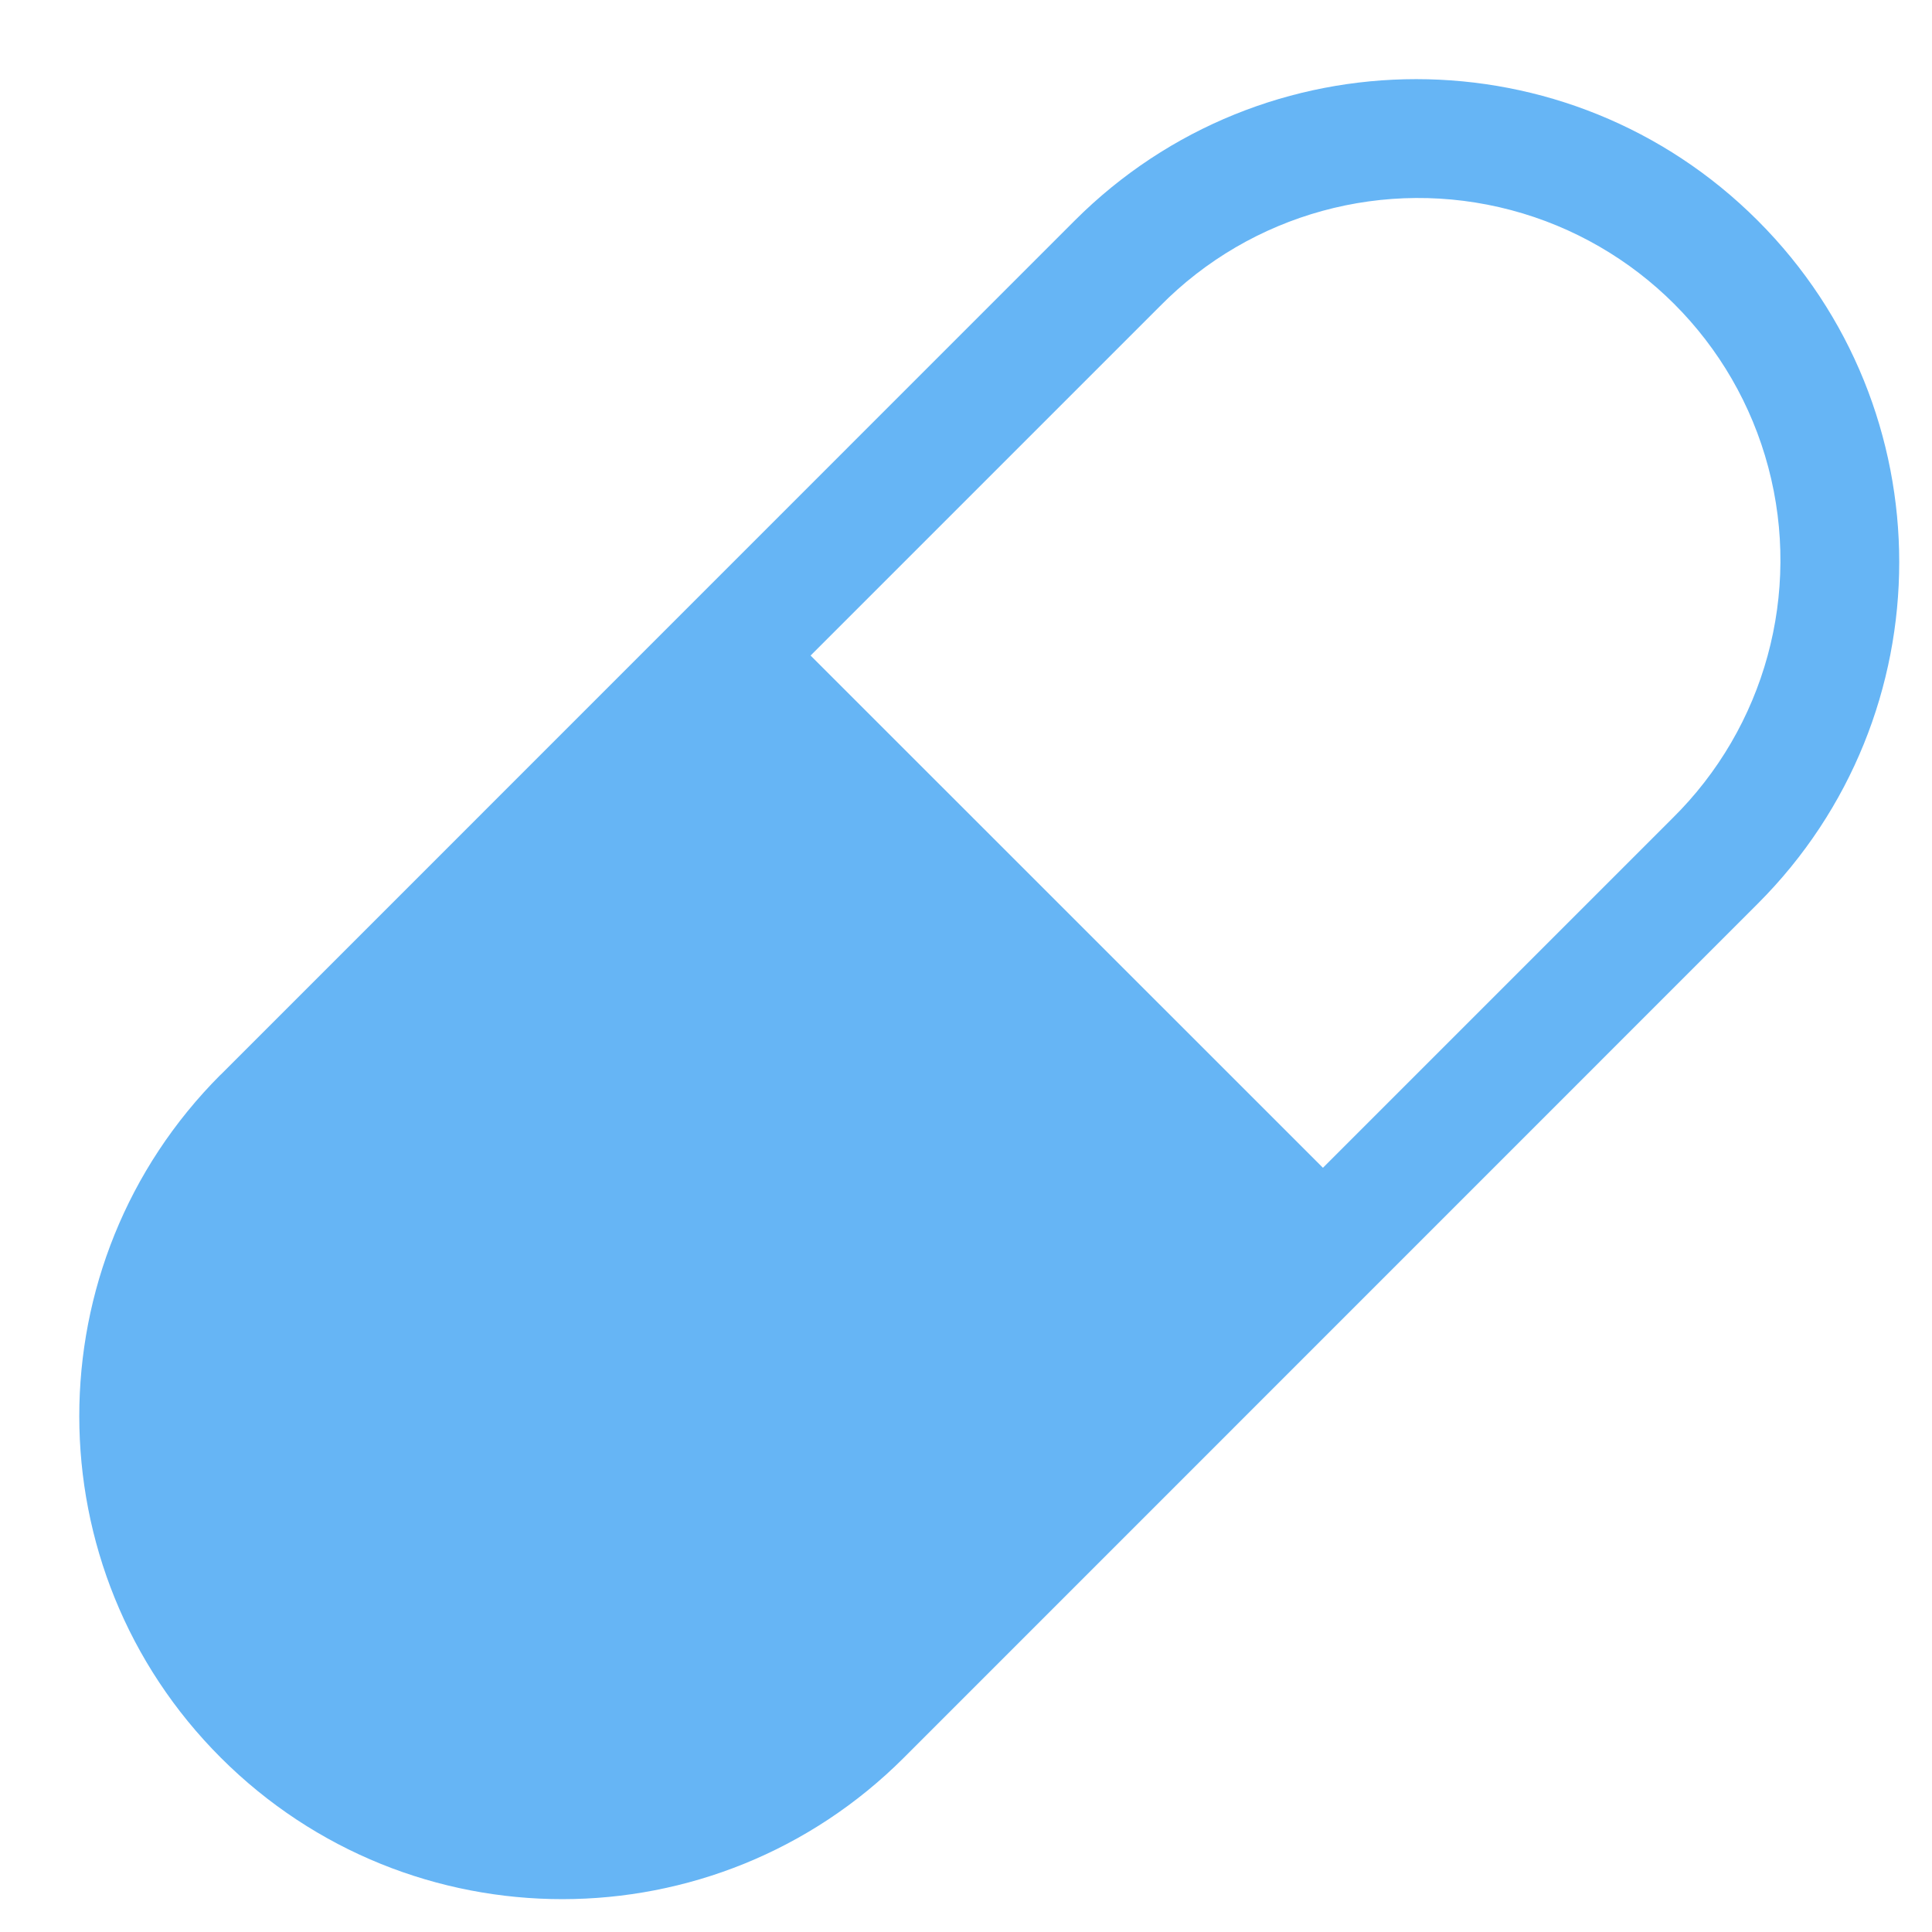
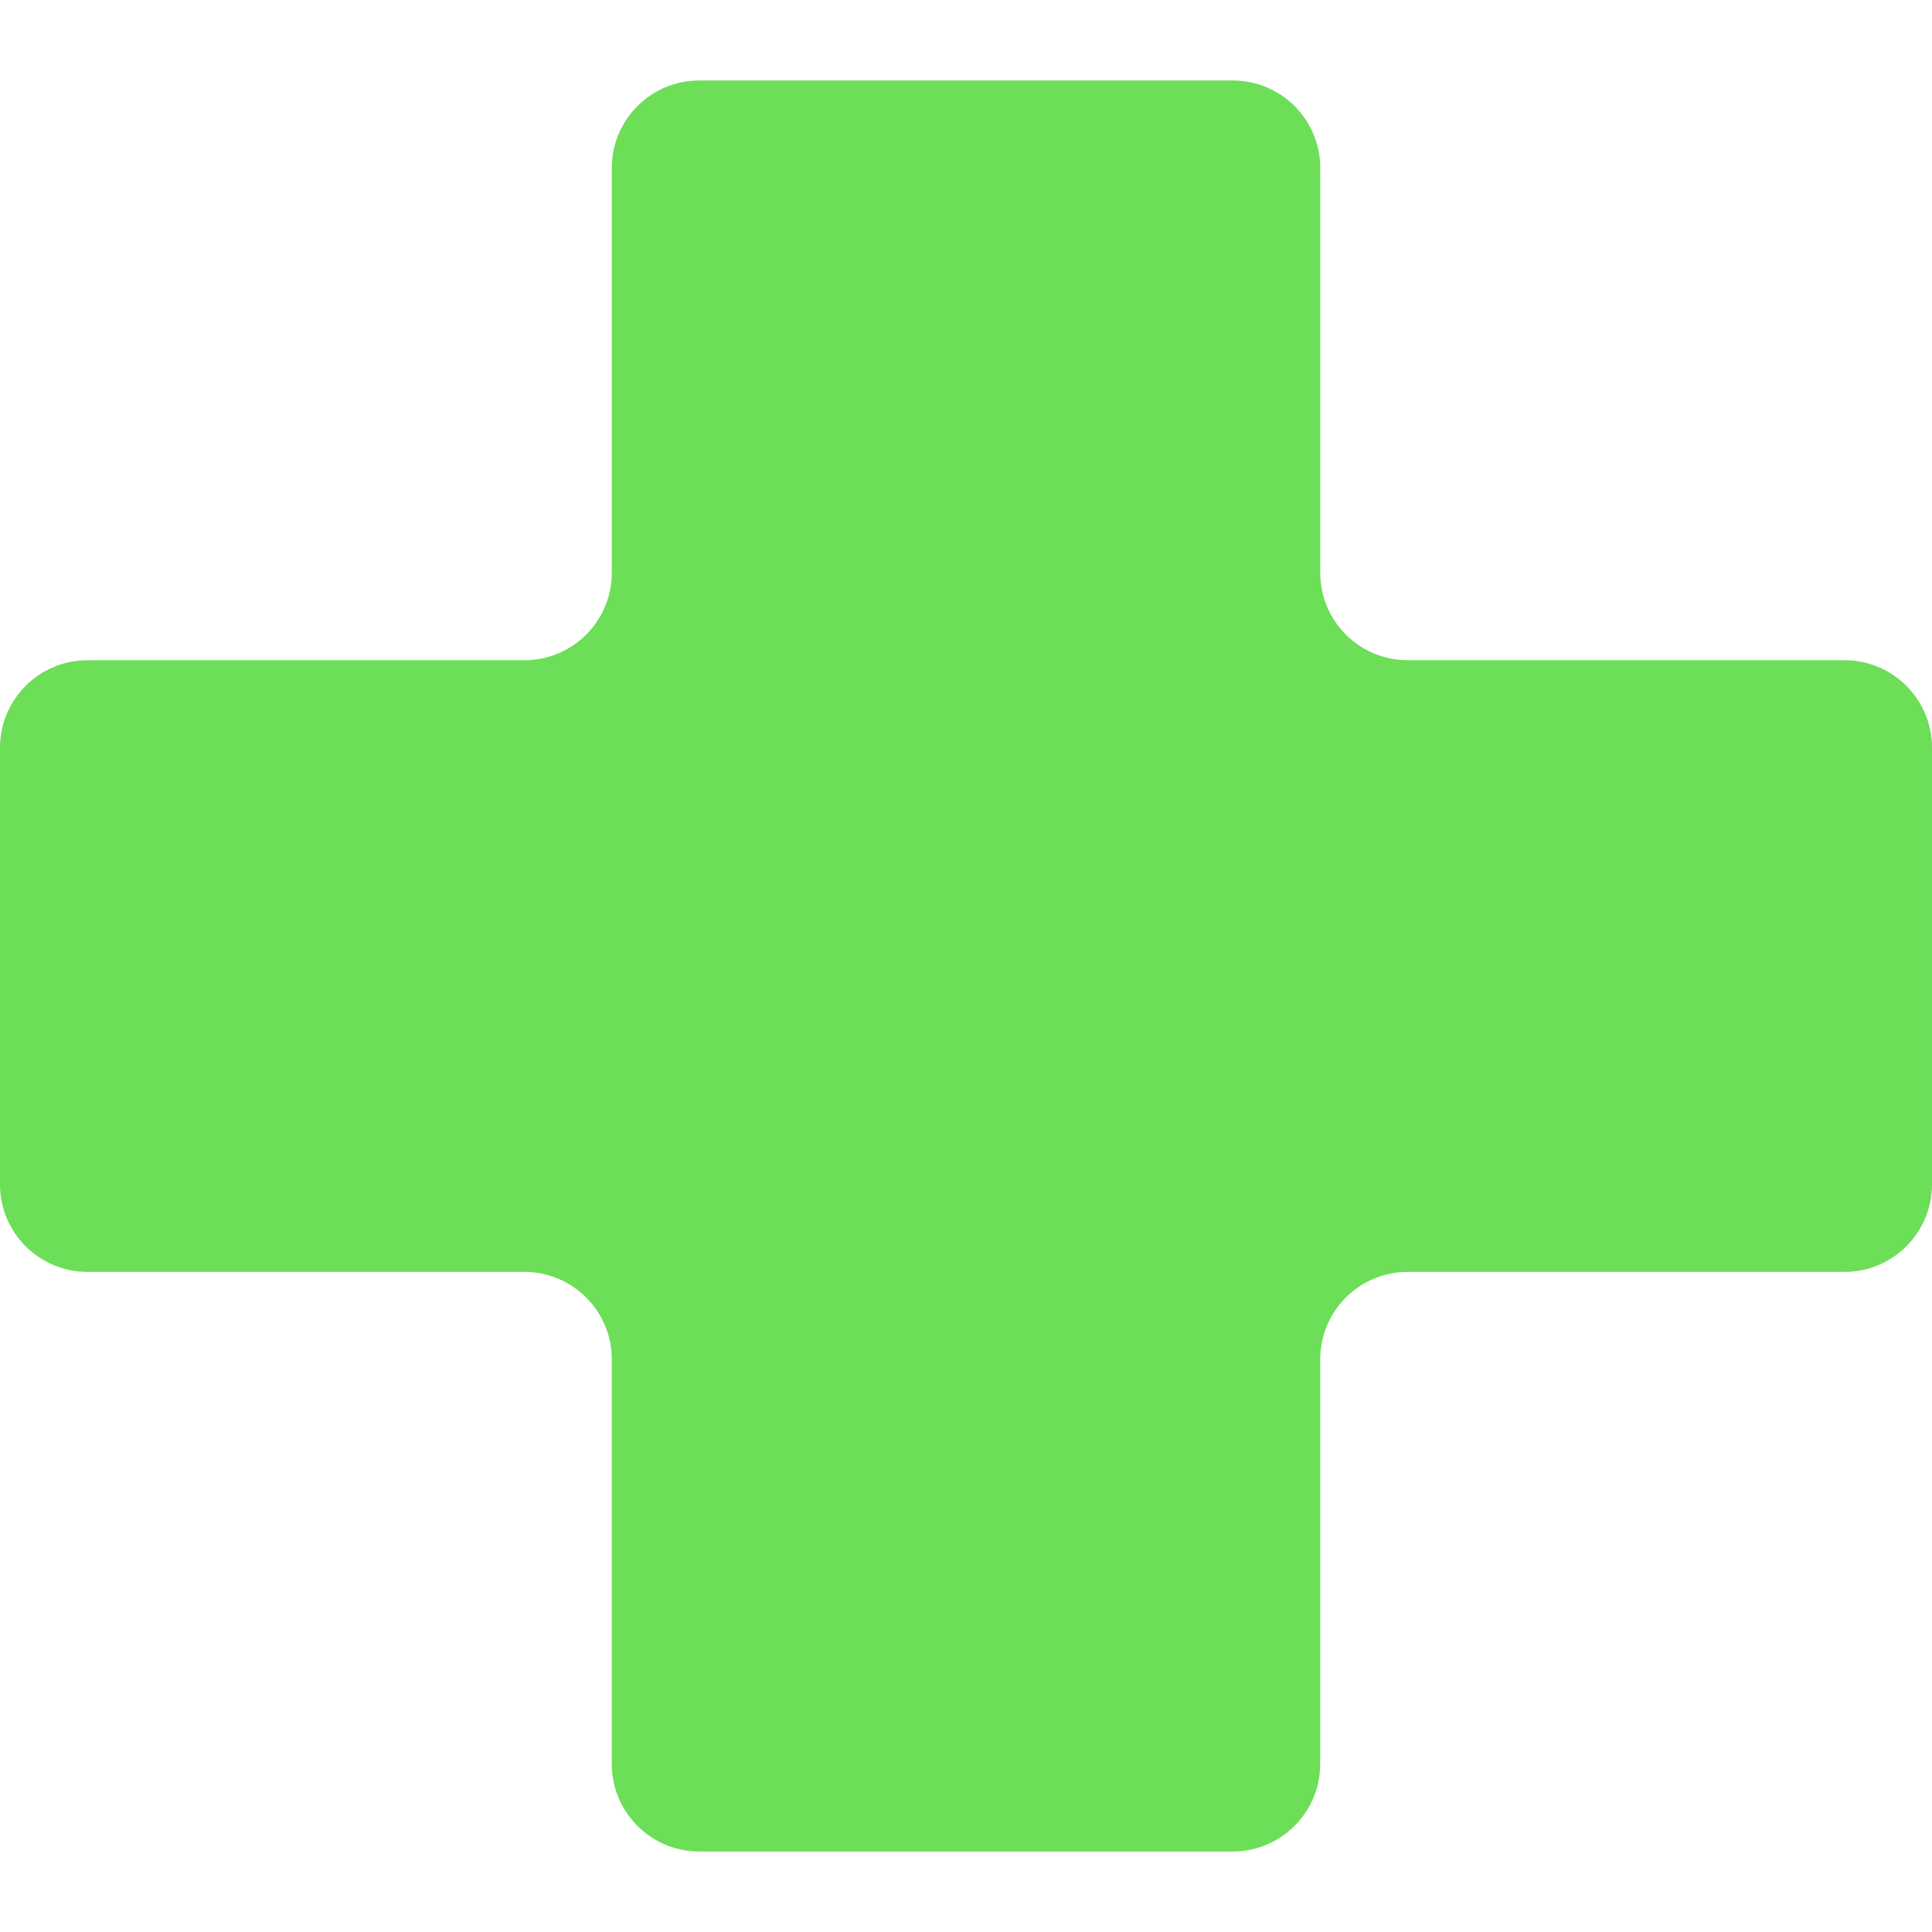
- <svg xmlns="http://www.w3.org/2000/svg" width="16" height="16" fill="#66b5f5" class="bi bi-capsule" viewBox="0 0 16 16">
-   <path d="M1.828 8.9 8.9 1.827a4 4 0 1 1 5.657 5.657l-7.07 7.071A4 4 0 1 1 1.827 8.9Zm9.128.771 2.893-2.893a3 3 0 1 0-4.243-4.242L6.713 5.429z" />
+ <svg xmlns="http://www.w3.org/2000/svg" height="16" width="16" version="1.1" id="Capa_1" viewBox="0 0 240.292 240.292" xml:space="preserve" fill="#6cde58">
+   <g>
+     <path style="fill:#6cde58;" d="M229.42,82.116h-54.336c-6.005,0-10.878-4.873-10.878-10.878V20.889 c0-6.005-4.873-10.878-10.878-10.878H86.971c-6.005,0-10.878,4.873-10.878,10.878v50.349c0,6.005-4.868,10.878-10.878,10.878 H10.878C4.873,82.116,0,86.99,0,92.994v54.32c0,6.005,4.873,10.878,10.878,10.878h54.336c6.01,0,10.878,4.873,10.878,10.878v50.333 c0,6.005,4.873,10.878,10.878,10.878h66.351c6.005,0,10.878-4.873,10.878-10.878v-50.333c0-6.005,4.873-10.878,10.878-10.878 h54.336c6.005,0,10.878-4.873,10.878-10.878v-54.32C240.298,86.99,235.424,82.116,229.42,82.116z" />
+   </g>
</svg>
